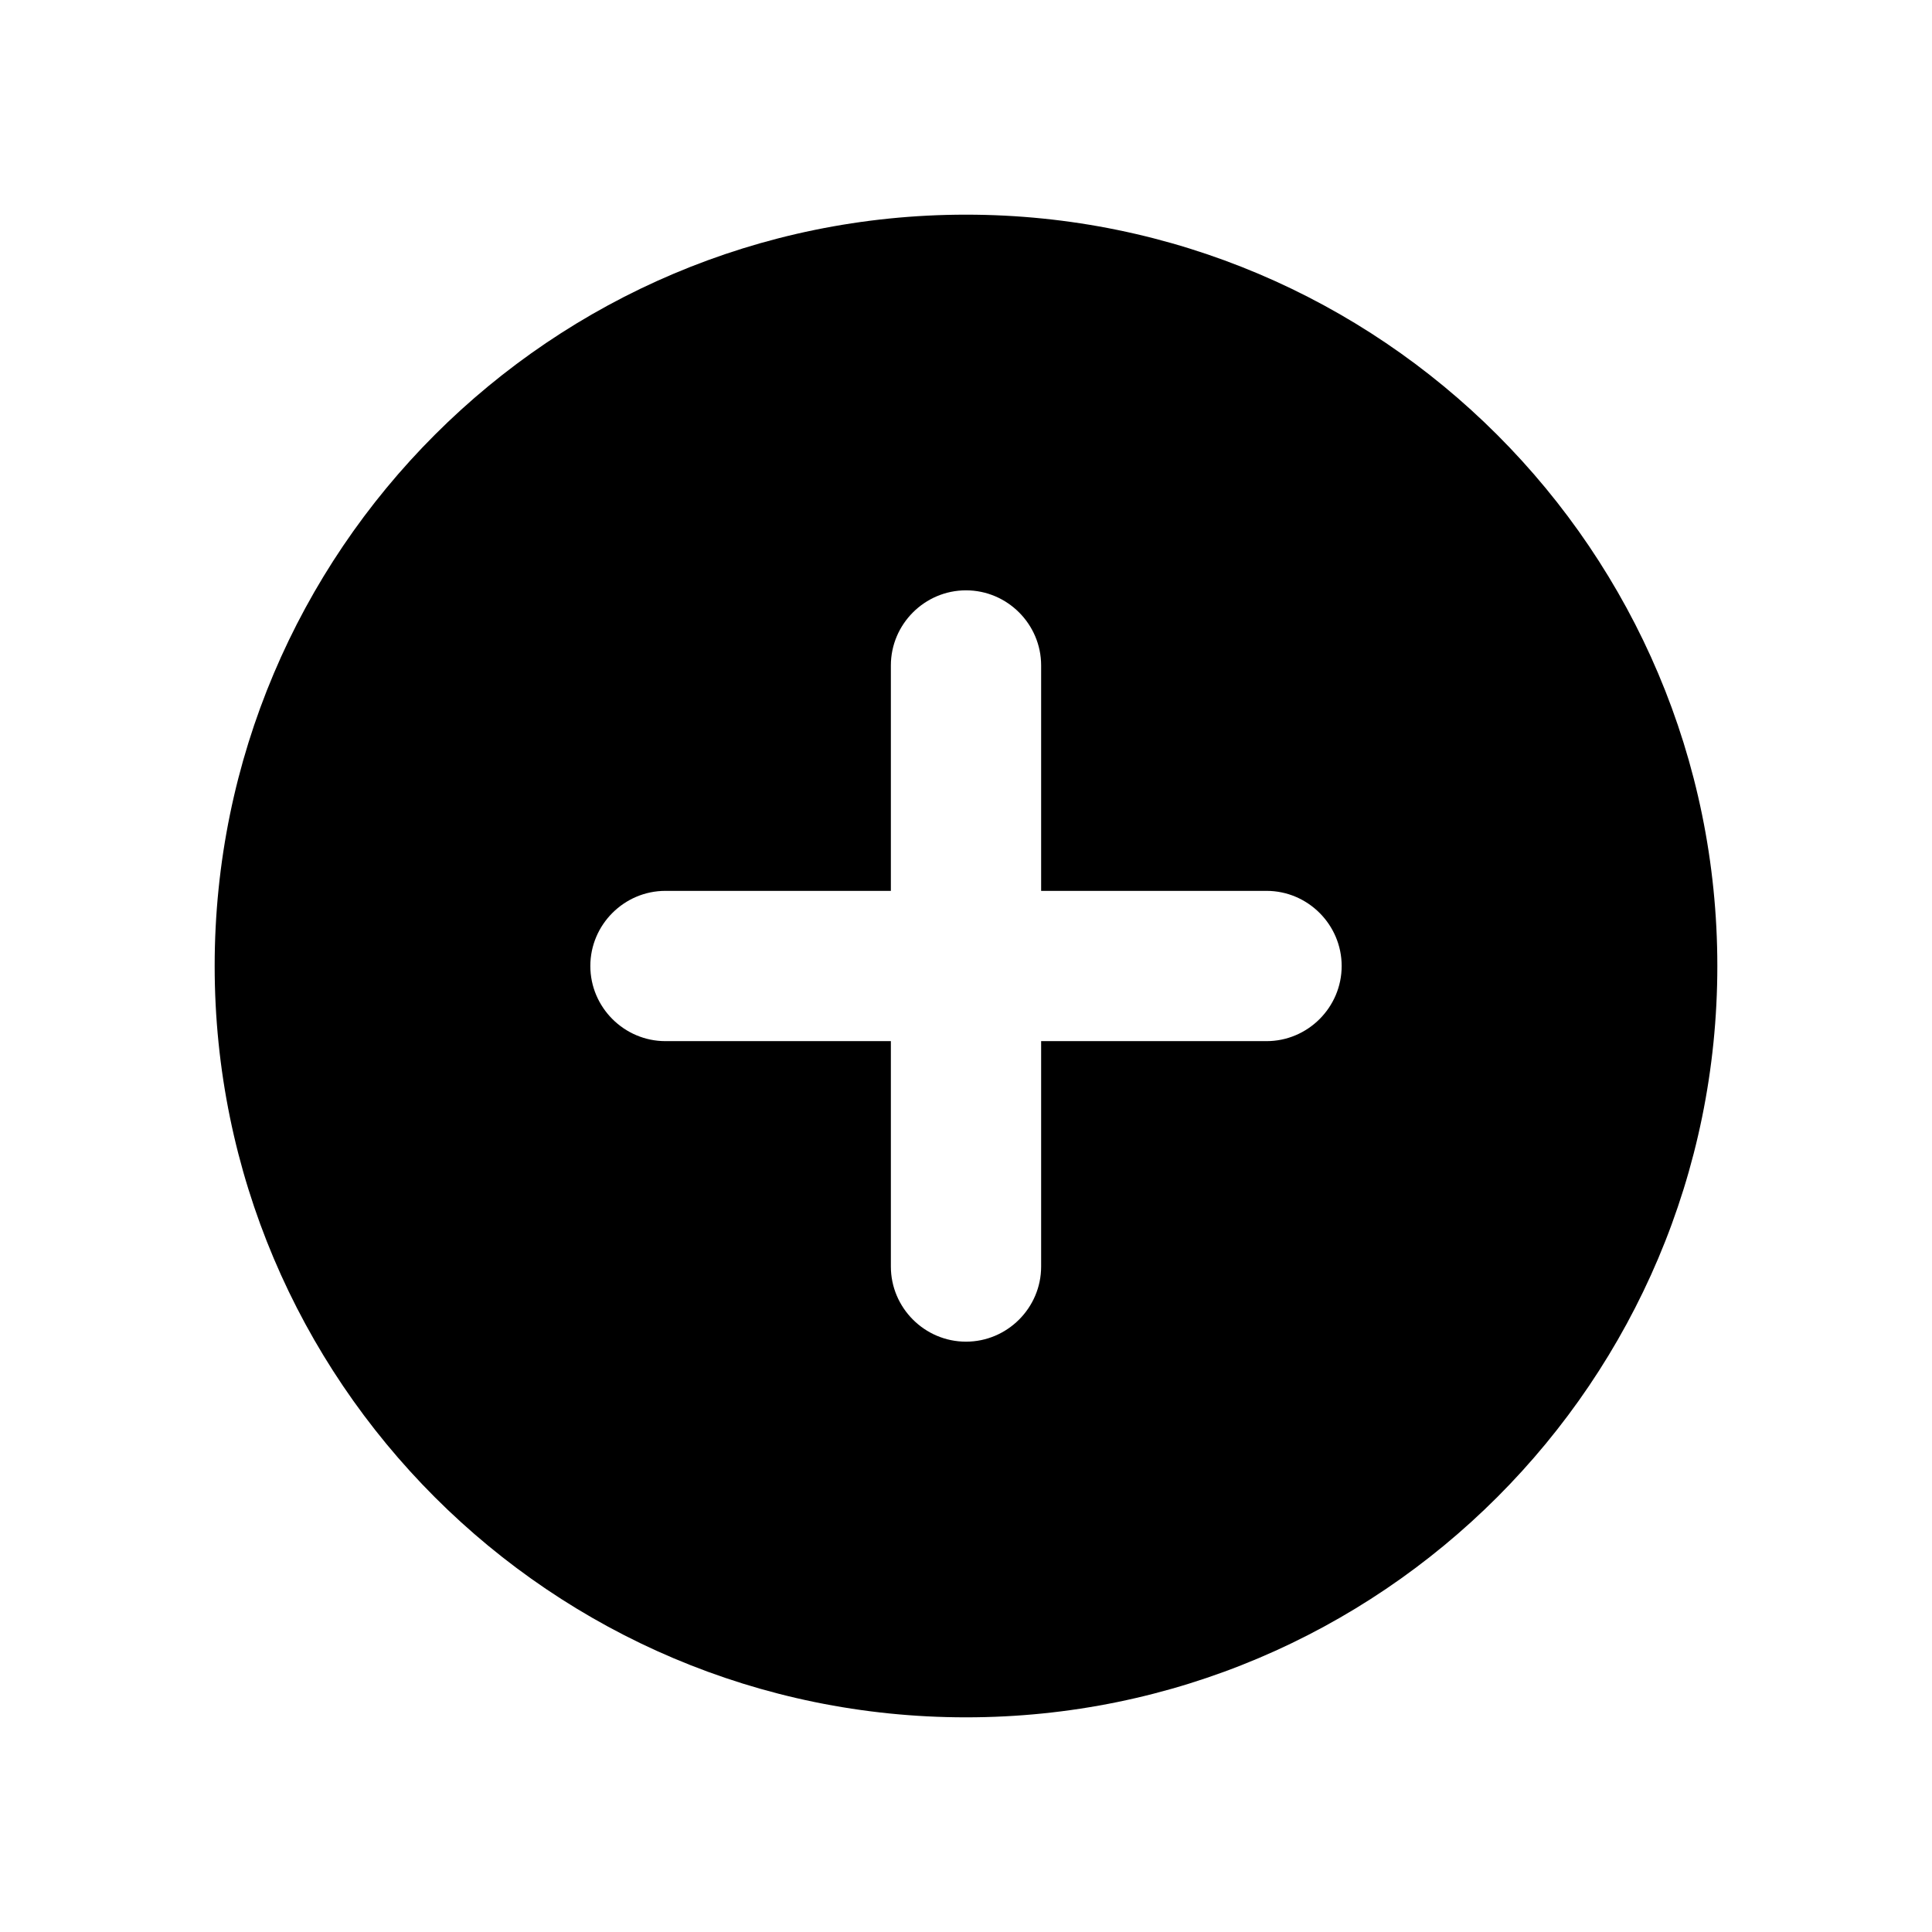
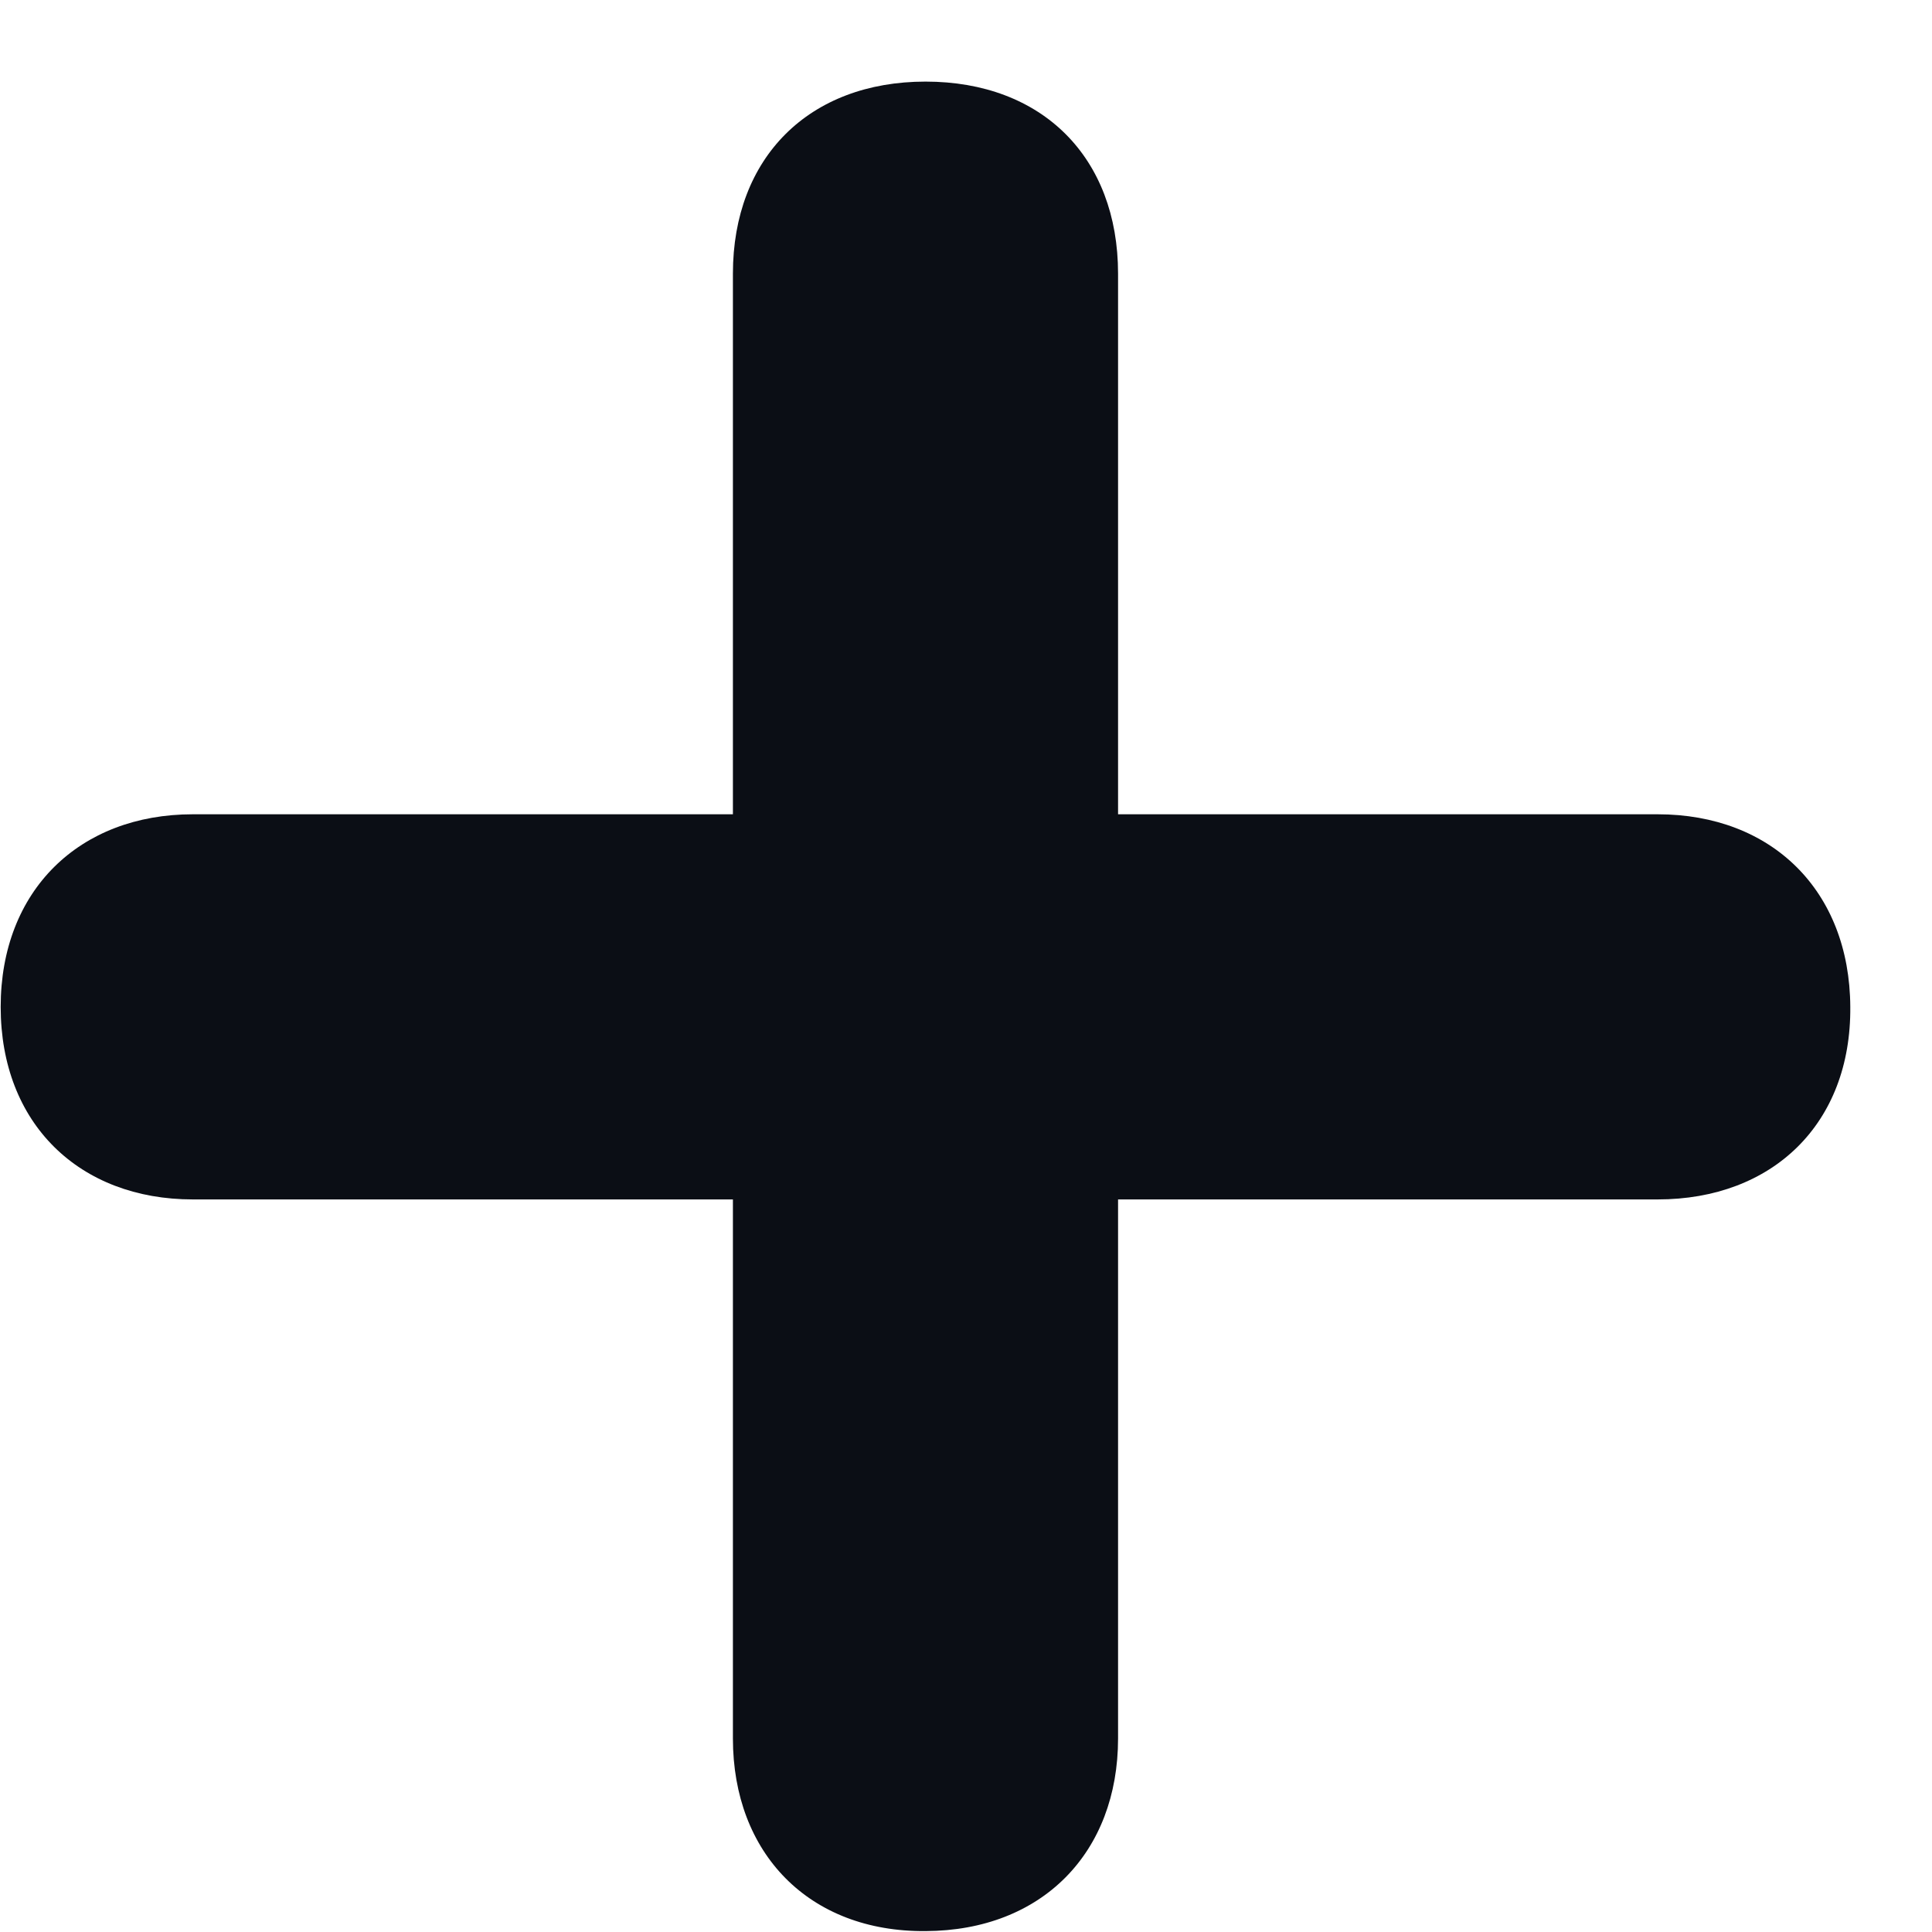
- <svg xmlns="http://www.w3.org/2000/svg" width="18" height="18" viewBox="0 0 18 18">
-   <path d="M9 2C5.136 2 2 5.136 2 9C2 12.864 5.136 16 9 16C12.864 16 16 12.864 16 9C16 5.136 12.864 2 9 2ZM11.8 9.7H9.7V11.8C9.7 12.185 9.385 12.5 9 12.5C8.615 12.5 8.3 12.185 8.3 11.8V9.7H6.2C5.815 9.7 5.5 9.385 5.5 9C5.5 8.615 5.815 8.3 6.2 8.3H8.3V6.2C8.3 5.815 8.615 5.5 9 5.5C9.385 5.5 9.7 5.815 9.7 6.2V8.3H11.8C12.185 8.3 12.5 8.615 12.5 9C12.5 9.385 12.185 9.7 11.8 9.7Z" />
+ <svg xmlns="http://www.w3.org/2000/svg" width="17" height="17" viewBox="0 0 17 17" fill="none">
+   <path d="M8.144 0.718C9.171 0.718 9.838 1.385 9.838 2.408L9.838 7.165L14.586 7.165C15.589 7.165 16.276 7.836 16.281 8.86C16.29 9.887 15.598 10.554 14.586 10.554L9.838 10.554L9.838 15.297C9.838 16.3 9.171 16.988 8.144 16.992C7.12 17.001 6.449 16.309 6.449 15.297L6.449 10.554L1.697 10.554C0.698 10.554 0.006 9.887 0.006 8.86C0.006 7.836 0.698 7.165 1.697 7.165L6.449 7.165L6.449 2.408C6.449 1.385 7.12 0.718 8.144 0.718Z" fill="#0B0E15" />
</svg>
